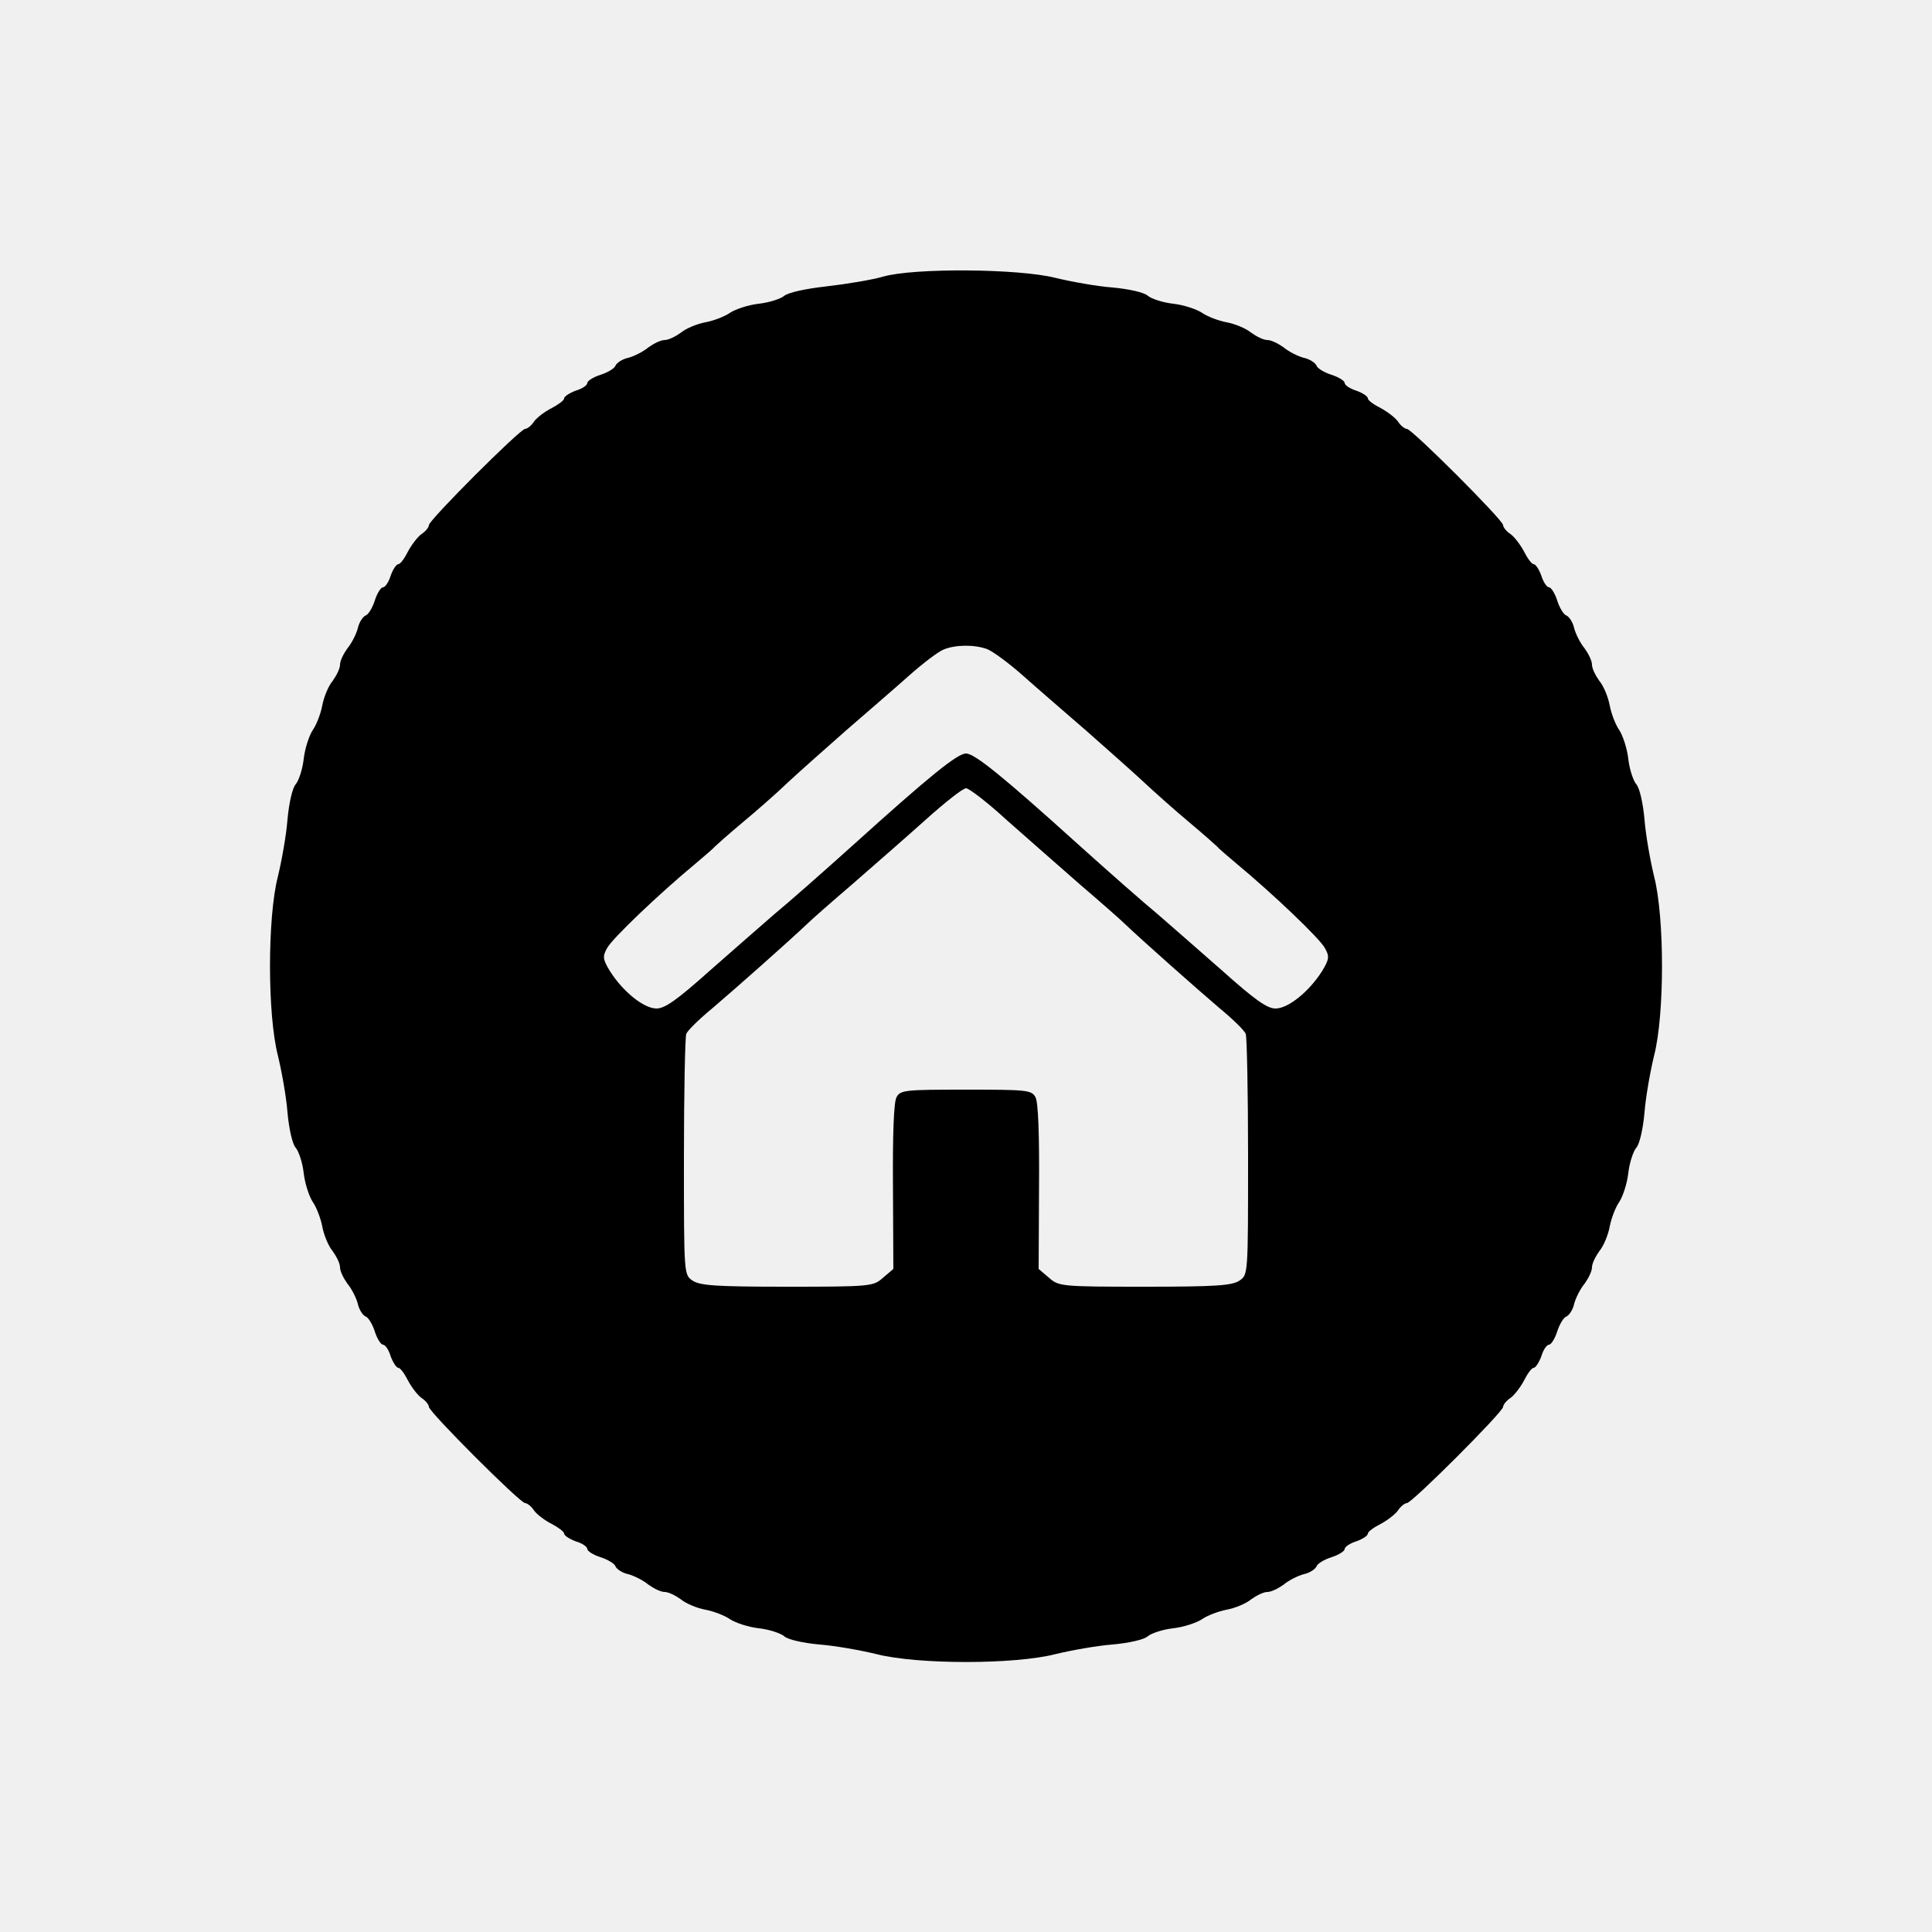
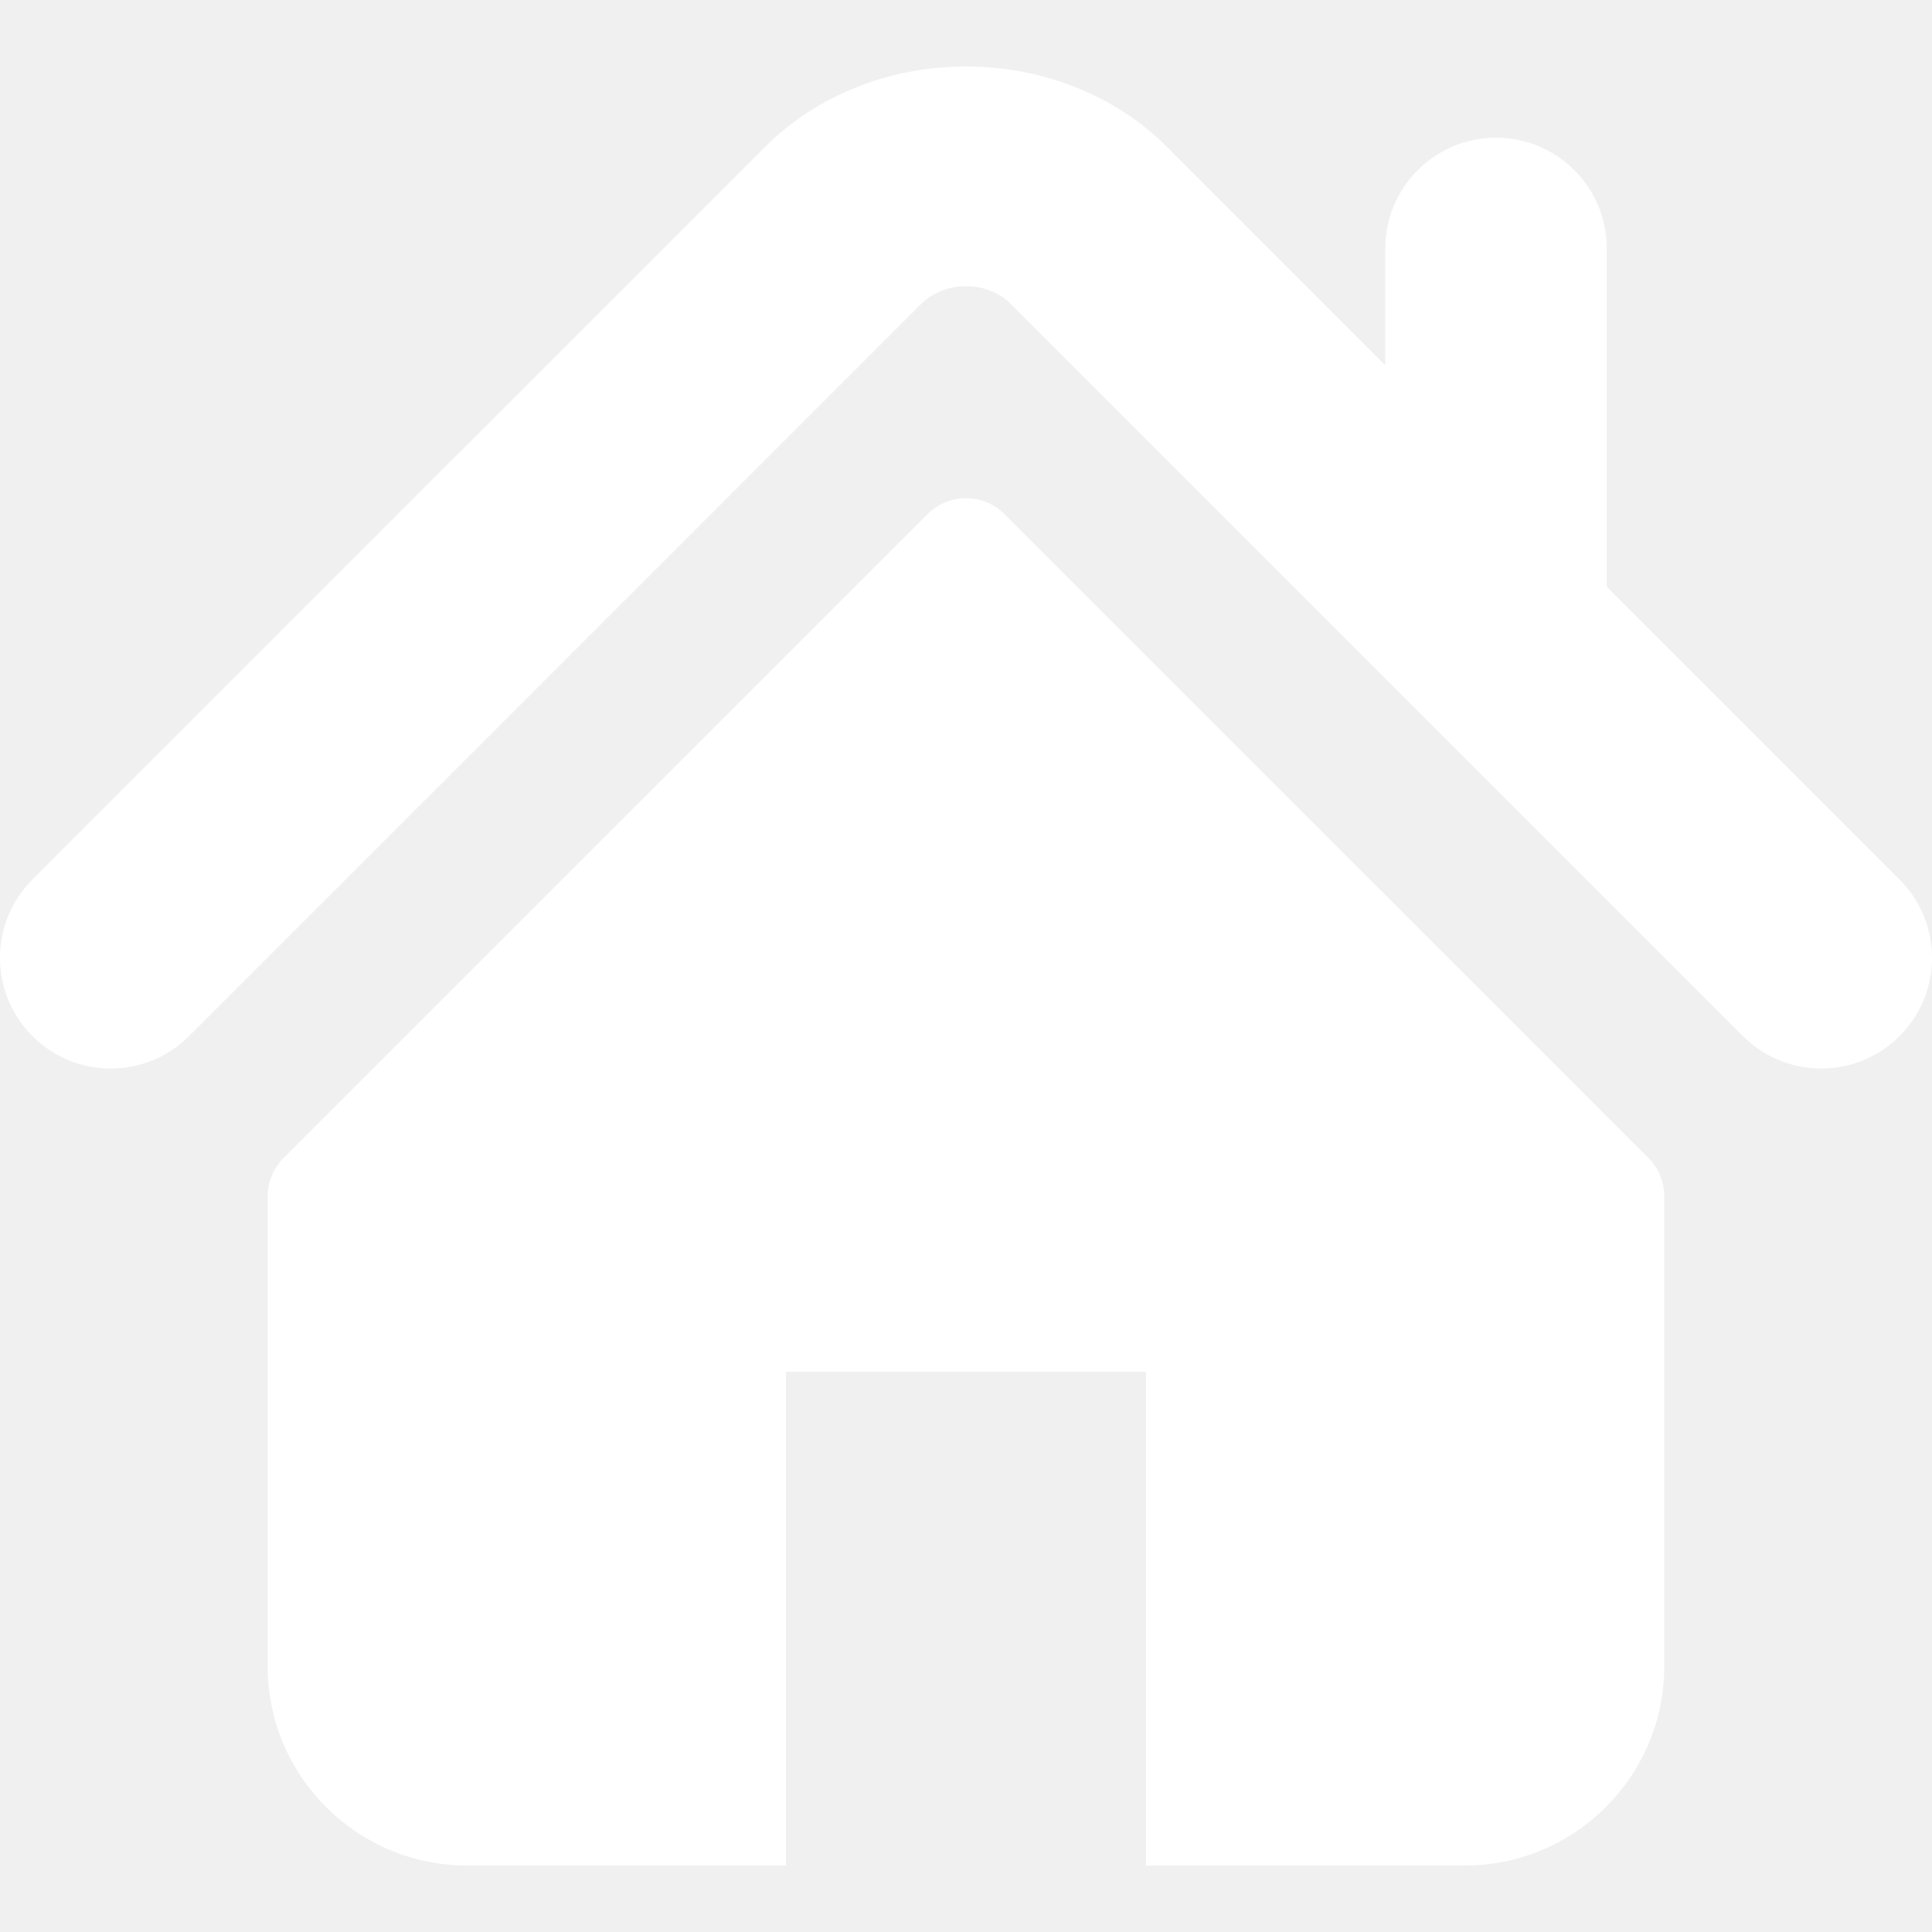
- <svg xmlns="http://www.w3.org/2000/svg" version="1.0" width="500pt" height="500pt" viewBox="0 0 500 500" preserveAspectRatio="xMidYMid meet">
-   <g transform="translate(0,500) scale(0.1,-0.1)" fill="#000000" stroke="none">
-     <path d="M2285 4284 c-27 -8 -93 -19 -145 -25 -54 -6 -101 -16 -111 -25 -8 -7 -38 -17 -65 -20 -27 -3 -60 -14 -74 -23 -14 -10 -43 -21 -64 -25 -22 -4 -51 -16 -64 -27 -14 -10 -32 -19 -42 -19 -10 0 -28 -9 -42 -19 -13 -11 -37 -23 -52 -27 -15 -3 -30 -13 -33 -20 -2 -7 -20 -18 -39 -24 -19 -6 -34 -16 -34 -21 0 -6 -13 -15 -30 -20 -16 -6 -30 -15 -30 -20 0 -5 -15 -16 -32 -25 -18 -9 -39 -25 -46 -35 -7 -11 -18 -19 -23 -19 -13 0 -249 -236 -249 -249 0 -5 -8 -16 -19 -23 -10 -7 -26 -28 -35 -45 -9 -18 -20 -33 -25 -33 -5 0 -14 -13 -20 -30 -5 -16 -14 -30 -20 -30 -5 0 -15 -15 -21 -34 -6 -19 -17 -37 -24 -39 -7 -3 -17 -18 -20 -33 -4 -15 -16 -39 -27 -52 -10 -14 -19 -32 -19 -42 0 -10 -9 -28 -19 -42 -11 -13 -23 -42 -27 -64 -4 -21 -15 -50 -25 -64 -9 -14 -20 -47 -23 -74 -3 -27 -13 -57 -21 -66 -8 -9 -17 -47 -21 -91 -3 -40 -15 -107 -25 -148 -27 -106 -27 -356 0 -462 10 -41 22 -108 25 -148 4 -44 13 -82 21 -91 8 -9 18 -39 21 -66 3 -27 14 -60 23 -74 10 -14 21 -43 25 -64 4 -22 16 -51 27 -64 10 -14 19 -32 19 -42 0 -10 9 -28 19 -42 11 -13 23 -37 27 -52 3 -15 13 -30 20 -33 7 -2 18 -20 24 -39 6 -19 16 -34 21 -34 6 0 15 -13 20 -30 6 -16 15 -30 20 -30 5 0 16 -15 25 -33 9 -17 25 -38 35 -45 11 -7 19 -18 19 -23 0 -13 236 -249 249 -249 5 0 16 -8 23 -19 7 -10 28 -26 46 -35 17 -9 32 -20 32 -25 0 -5 14 -14 30 -20 17 -5 30 -14 30 -20 0 -5 15 -15 34 -21 19 -6 37 -17 39 -24 3 -7 18 -17 33 -20 15 -4 39 -16 52 -27 14 -10 32 -19 42 -19 10 0 28 -9 42 -19 13 -11 42 -23 64 -27 21 -4 50 -15 64 -25 14 -9 47 -20 74 -23 27 -3 57 -13 66 -21 9 -8 47 -17 91 -21 40 -3 107 -15 148 -25 106 -27 356 -27 462 0 41 10 108 22 148 25 44 4 82 13 91 21 9 8 39 18 66 21 27 3 60 14 74 23 14 10 43 21 64 25 22 4 51 16 64 27 14 10 32 19 42 19 10 0 28 9 42 19 13 11 37 23 52 27 15 3 30 13 33 20 2 7 20 18 39 24 19 6 34 16 34 21 0 6 14 15 30 20 17 6 30 15 30 20 0 5 15 16 33 25 17 9 38 25 45 35 7 11 18 19 23 19 13 0 249 236 249 249 0 5 8 16 19 23 10 7 26 28 35 45 9 18 20 33 25 33 5 0 14 14 20 30 5 17 14 30 20 30 5 0 15 15 21 34 6 19 17 37 24 39 7 3 17 18 20 33 4 15 16 39 27 52 10 14 19 32 19 42 0 10 9 28 19 42 11 13 23 42 27 64 4 21 15 50 25 64 9 14 20 47 23 74 3 27 13 57 21 66 8 9 17 47 21 91 3 40 15 107 25 148 27 106 27 356 0 462 -10 41 -22 108 -25 148 -4 44 -13 82 -21 91 -8 9 -18 39 -21 66 -3 27 -14 60 -23 74 -10 14 -21 43 -25 64 -4 22 -16 51 -27 64 -10 14 -19 32 -19 42 0 10 -9 28 -19 42 -11 13 -23 37 -27 52 -3 15 -13 30 -20 33 -7 2 -18 20 -24 39 -6 19 -16 34 -21 34 -6 0 -15 14 -20 30 -6 17 -15 30 -20 30 -5 0 -16 15 -25 33 -9 17 -25 38 -35 45 -11 7 -19 18 -19 23 0 13 -236 249 -249 249 -5 0 -16 8 -23 19 -7 10 -28 26 -45 35 -18 9 -33 20 -33 25 0 5 -13 14 -30 20 -16 5 -30 14 -30 20 0 5 -15 15 -34 21 -19 6 -37 17 -39 24 -3 7 -18 17 -33 20 -15 4 -39 16 -52 27 -14 10 -32 19 -42 19 -10 0 -28 9 -42 19 -13 11 -42 23 -64 27 -21 4 -50 15 -64 25 -14 9 -47 20 -74 23 -27 3 -57 13 -66 21 -9 8 -47 17 -91 21 -40 3 -107 15 -148 25 -95 24 -367 26 -446 3z m270 -964 c15 -6 57 -37 93 -69 37 -33 110 -96 162 -141 52 -46 120 -106 150 -134 30 -28 84 -76 120 -106 36 -30 67 -58 70 -61 3 -4 25 -23 50 -44 93 -77 217 -195 229 -219 12 -21 11 -29 -8 -60 -33 -52 -87 -96 -120 -96 -22 0 -54 23 -138 98 -60 53 -136 119 -168 147 -33 27 -125 108 -205 180 -196 177 -268 235 -290 235 -22 0 -94 -58 -290 -235 -80 -72 -172 -153 -205 -180 -32 -28 -108 -94 -168 -147 -84 -75 -116 -98 -138 -98 -33 0 -87 44 -120 96 -19 31 -20 39 -8 60 12 24 136 142 229 219 25 21 47 40 50 44 3 3 34 31 70 61 36 30 90 77 120 106 30 28 98 88 150 134 52 45 125 108 162 141 37 33 77 63 90 68 31 13 81 13 113 1z m50 -442 c50 -44 135 -119 190 -167 55 -47 107 -93 115 -101 46 -44 193 -174 246 -219 34 -28 65 -58 68 -67 3 -8 6 -152 6 -319 0 -303 0 -304 -22 -319 -19 -13 -60 -16 -245 -16 -217 0 -223 1 -248 23 l-27 23 1 212 c1 134 -2 219 -9 232 -10 19 -21 20 -180 20 -159 0 -170 -1 -180 -20 -7 -13 -10 -98 -9 -232 l1 -212 -27 -23 c-25 -22 -31 -23 -248 -23 -185 0 -226 3 -245 16 -22 15 -22 16 -22 319 0 167 3 311 6 319 3 9 34 39 68 67 53 45 200 175 246 219 8 8 60 54 115 101 55 48 141 123 190 167 50 45 97 82 105 82 8 0 56 -37 105 -82z" />
+ <svg xmlns="http://www.w3.org/2000/svg" version="1.1" width="512" height="512" x="0" y="0" viewBox="0 0 495.398 495.398" style="enable-background:new 0 0 512 512" xml:space="preserve" class="">
+   <g>
+     <g>
+       <g>
+         <g>
+           <path d="M487.083,225.514l-75.08-75.08V63.704c0-15.682-12.708-28.391-28.413-28.391c-15.669,0-28.377,12.709-28.377,28.391     v29.941L299.31,37.74c-27.639-27.624-75.694-27.575-103.27,0.05L8.312,225.514c-11.082,11.104-11.082,29.071,0,40.158     c11.087,11.101,29.089,11.101,40.172,0l187.71-187.729c6.115-6.083,16.893-6.083,22.976-0.018l187.742,187.747     c5.567,5.551,12.825,8.312,20.081,8.312c7.271,0,14.541-2.764,20.091-8.312C498.17,254.586,498.17,236.619,487.083,225.514z" fill="#ffffff" data-original="#000000" class="" />
+           <path d="M257.561,131.836c-5.454-5.451-14.285-5.451-19.723,0L72.712,296.913c-2.607,2.606-4.085,6.164-4.085,9.877v120.401     c0,28.253,22.908,51.16,51.16,51.16h81.754v-126.61h92.299v126.61h81.755c28.251,0,51.159-22.907,51.159-51.159V306.79     c0-3.713-1.465-7.271-4.085-9.877L257.561,131.836z" fill="#ffffff" data-original="#000000" class="" />
+         </g>
+       </g>
+     </g>
  </g>
</svg>
